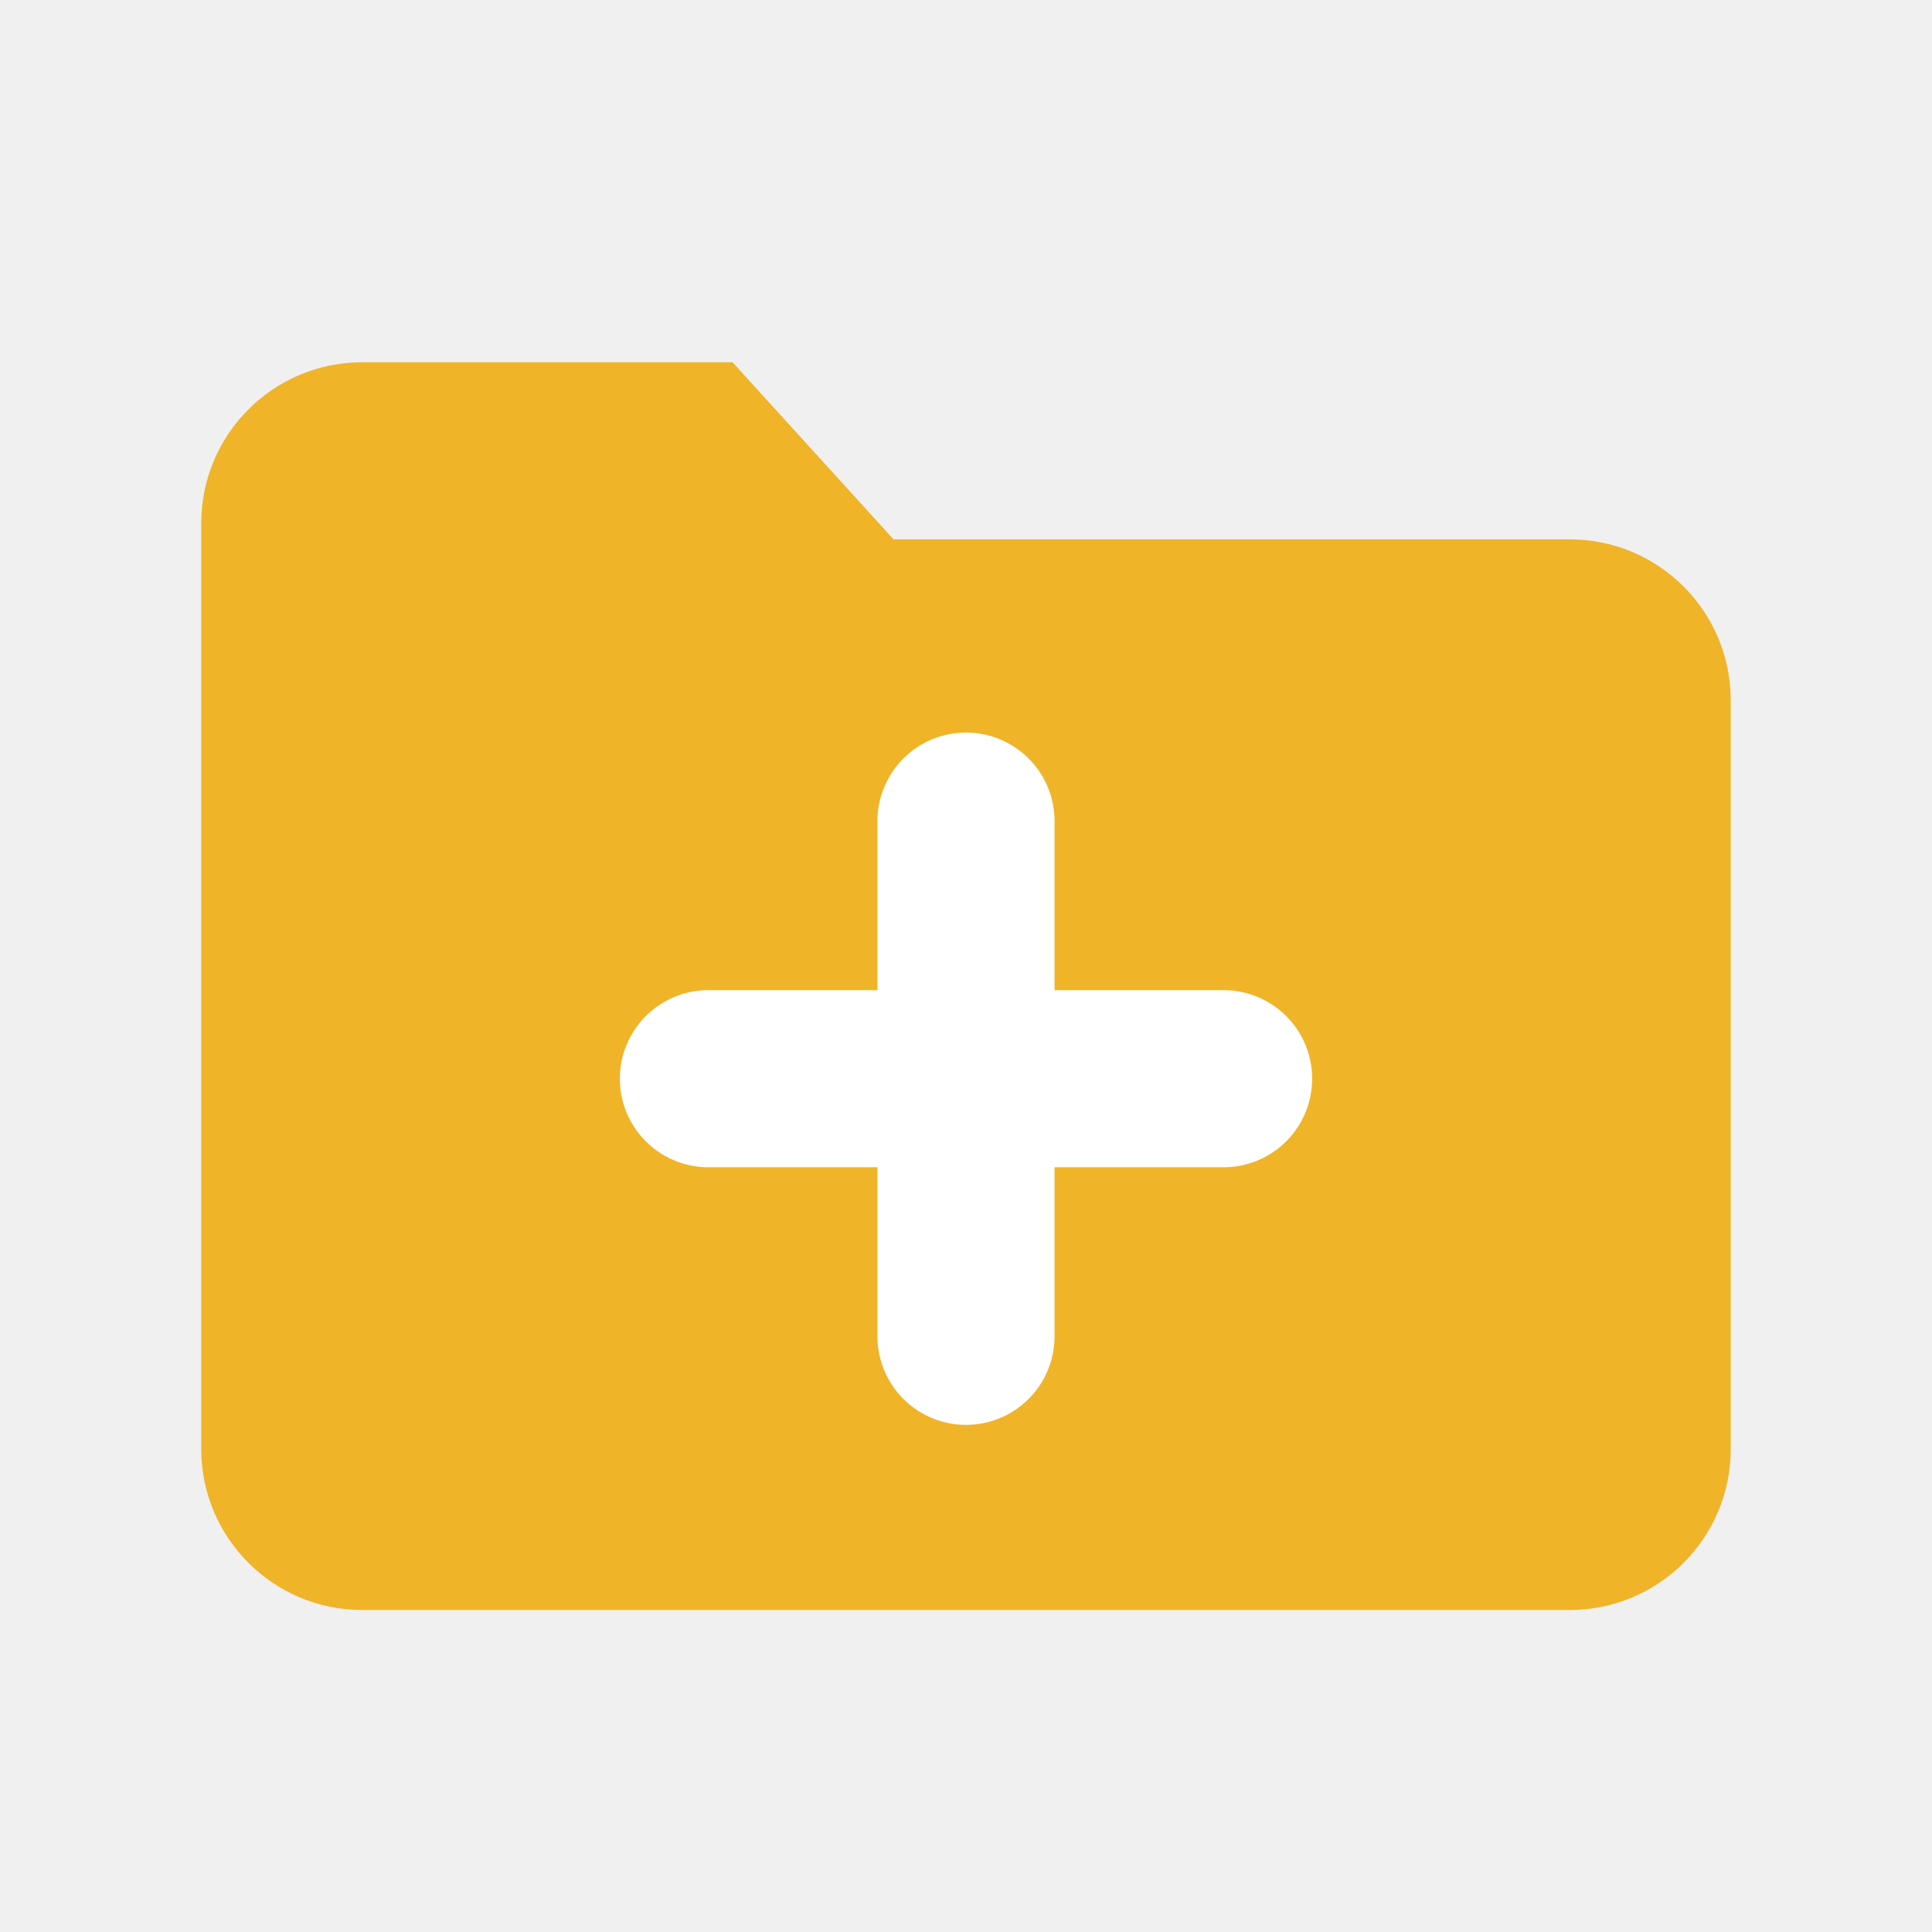
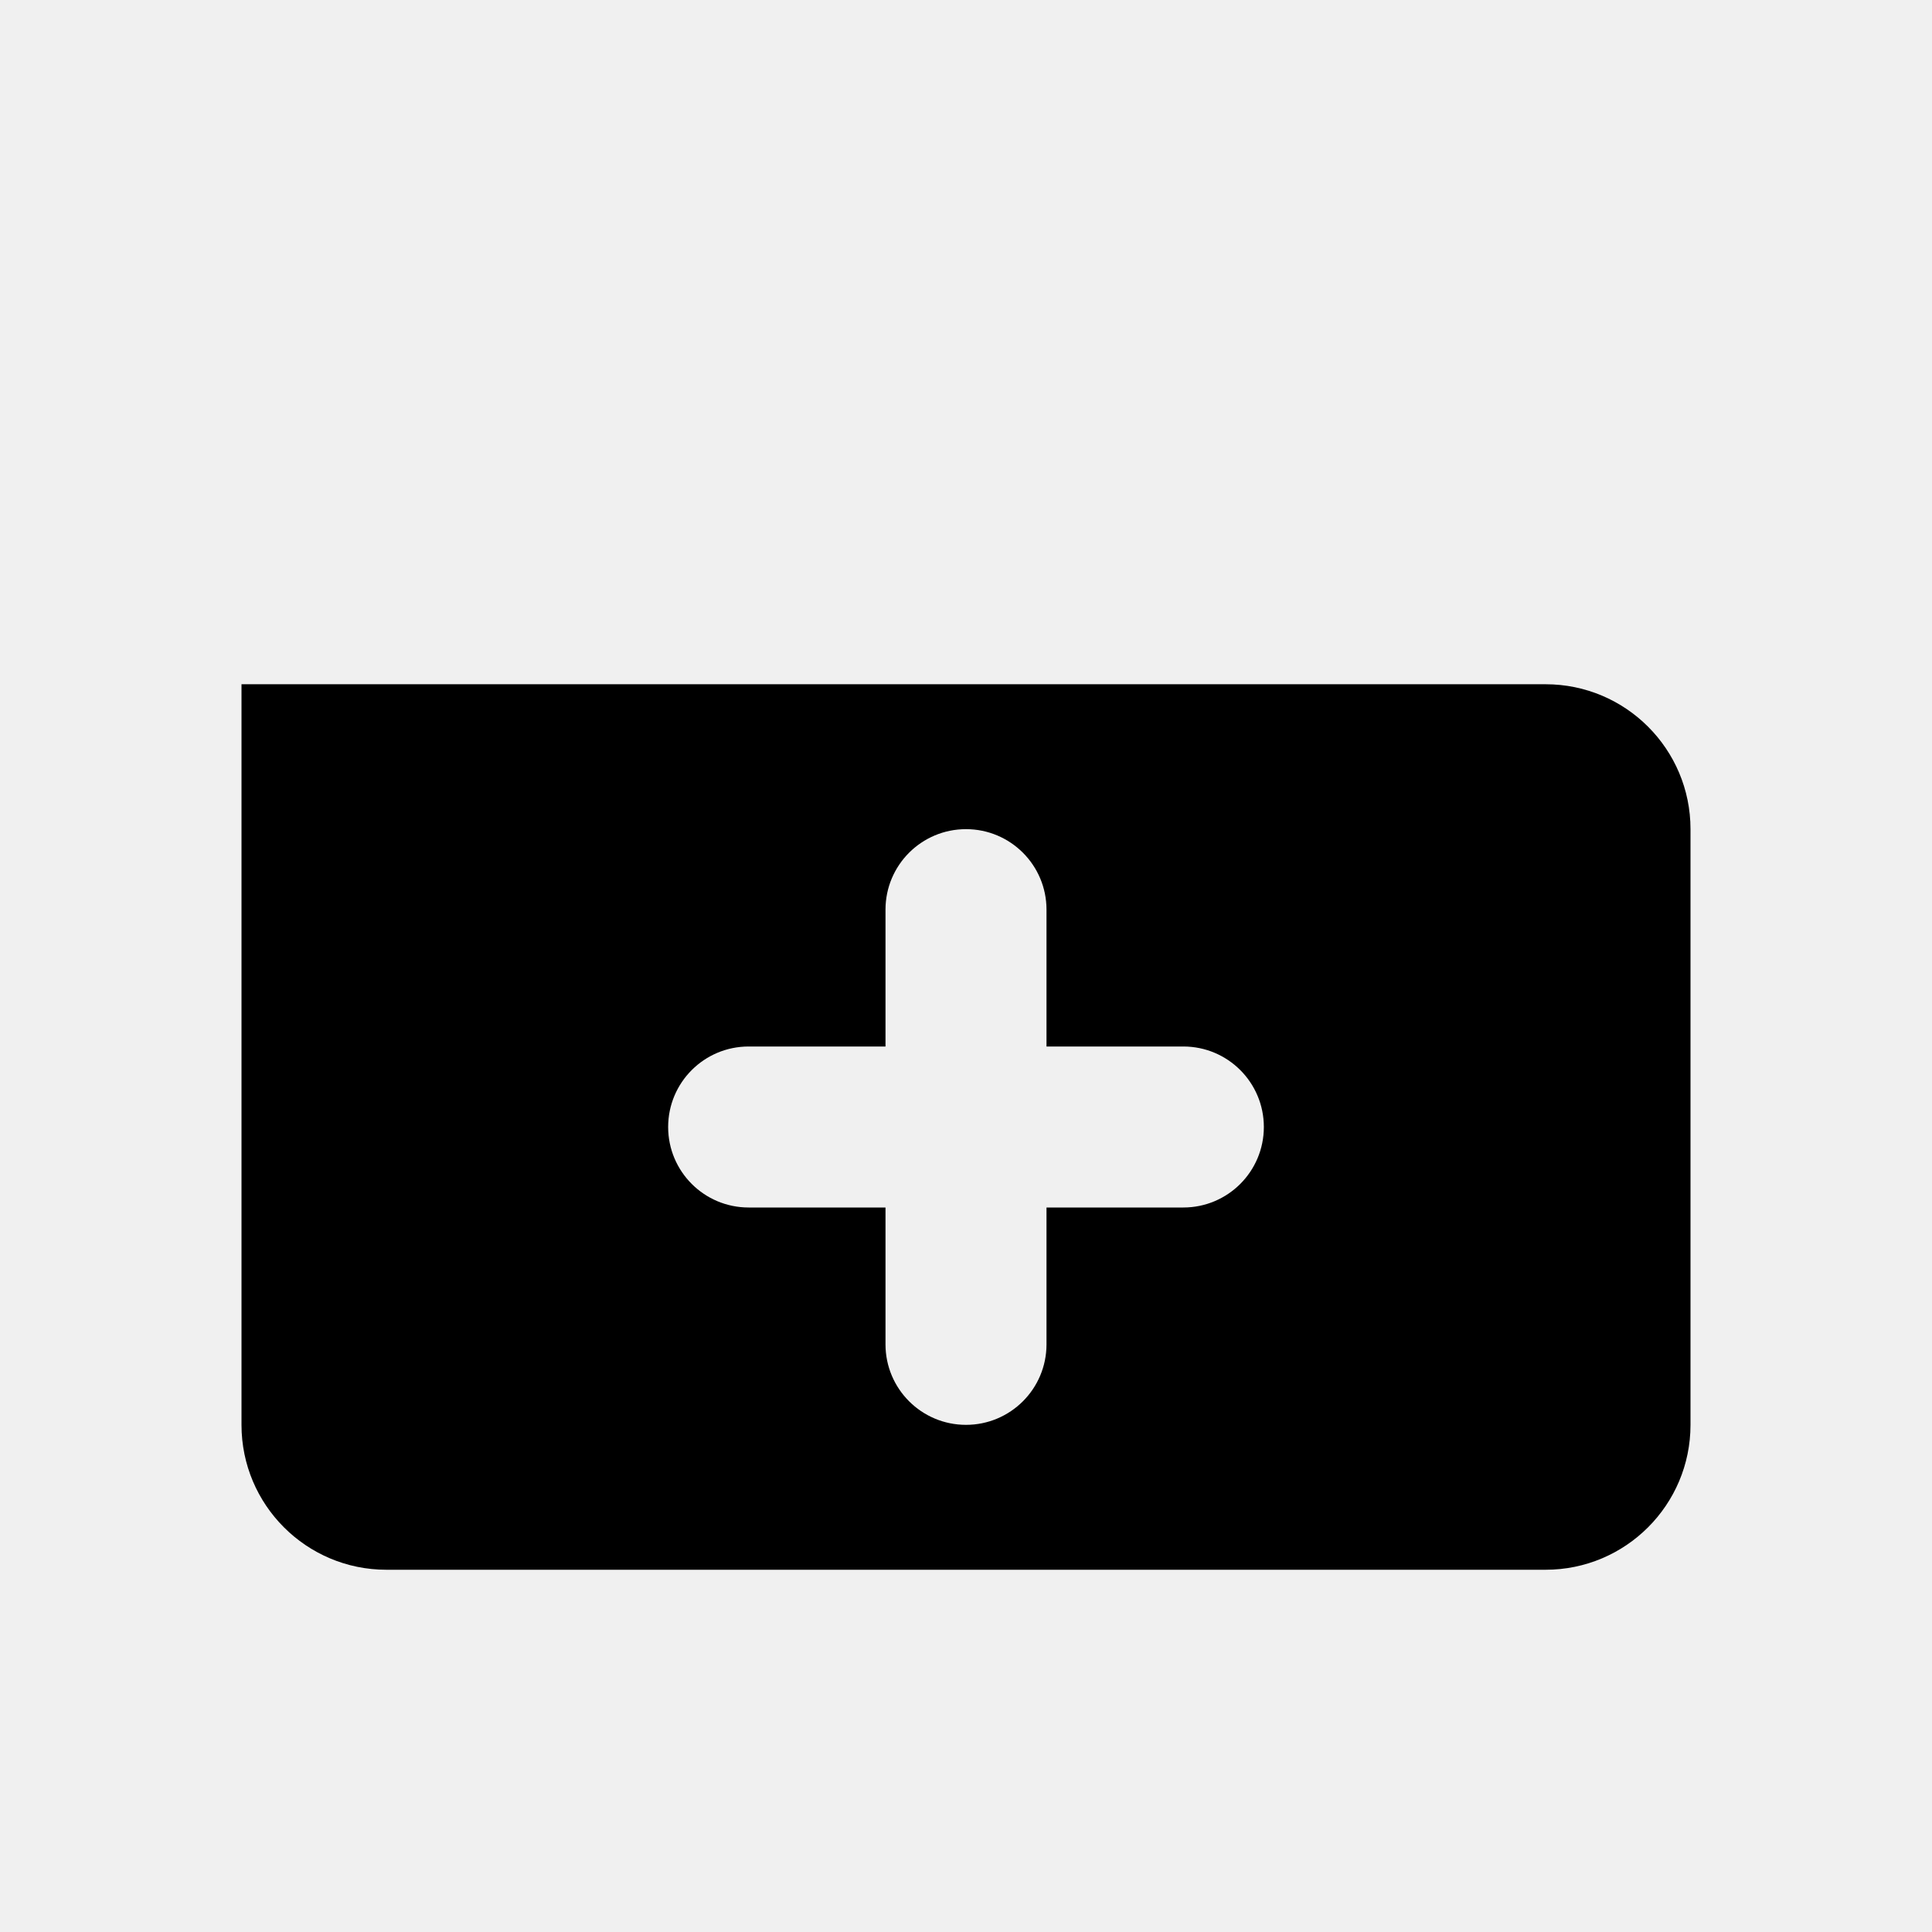
<svg xmlns="http://www.w3.org/2000/svg" width="24" height="24" viewBox="0 0 24 24">
-   <path d="M2.5 6.5a2 2 0 0 1 2-2h4.6l2 2.2h8.4a2 2 0 0 1 2 2V18a2 2 0 0 1-2 2h-15a2 2 0 0 1-2-2z" fill="#f0b429" />
-   <path d="M12 10.2v6.4M8.8 13.4h6.4" fill="none" stroke="#ffffff" stroke-width="2.2" stroke-linecap="round" />
+   <path d="M3 8.5h16.2A1.8 1.8 0 0 1 21 10.3v7.4a1.8 1.8 0 0 1-1.8 1.8H4.8A1.8 1.8 0 0 1 3 17.7zM11 11.3a1 1 0 0 1 2 0V13H14.7a1 1 0 0 1 0 2H13V16.7a1 1 0 0 1 -2 0V15H9.3a1 1 0 0 1 0 -2H11z" fill="#000" fill-rule="evenodd" />
</svg>
